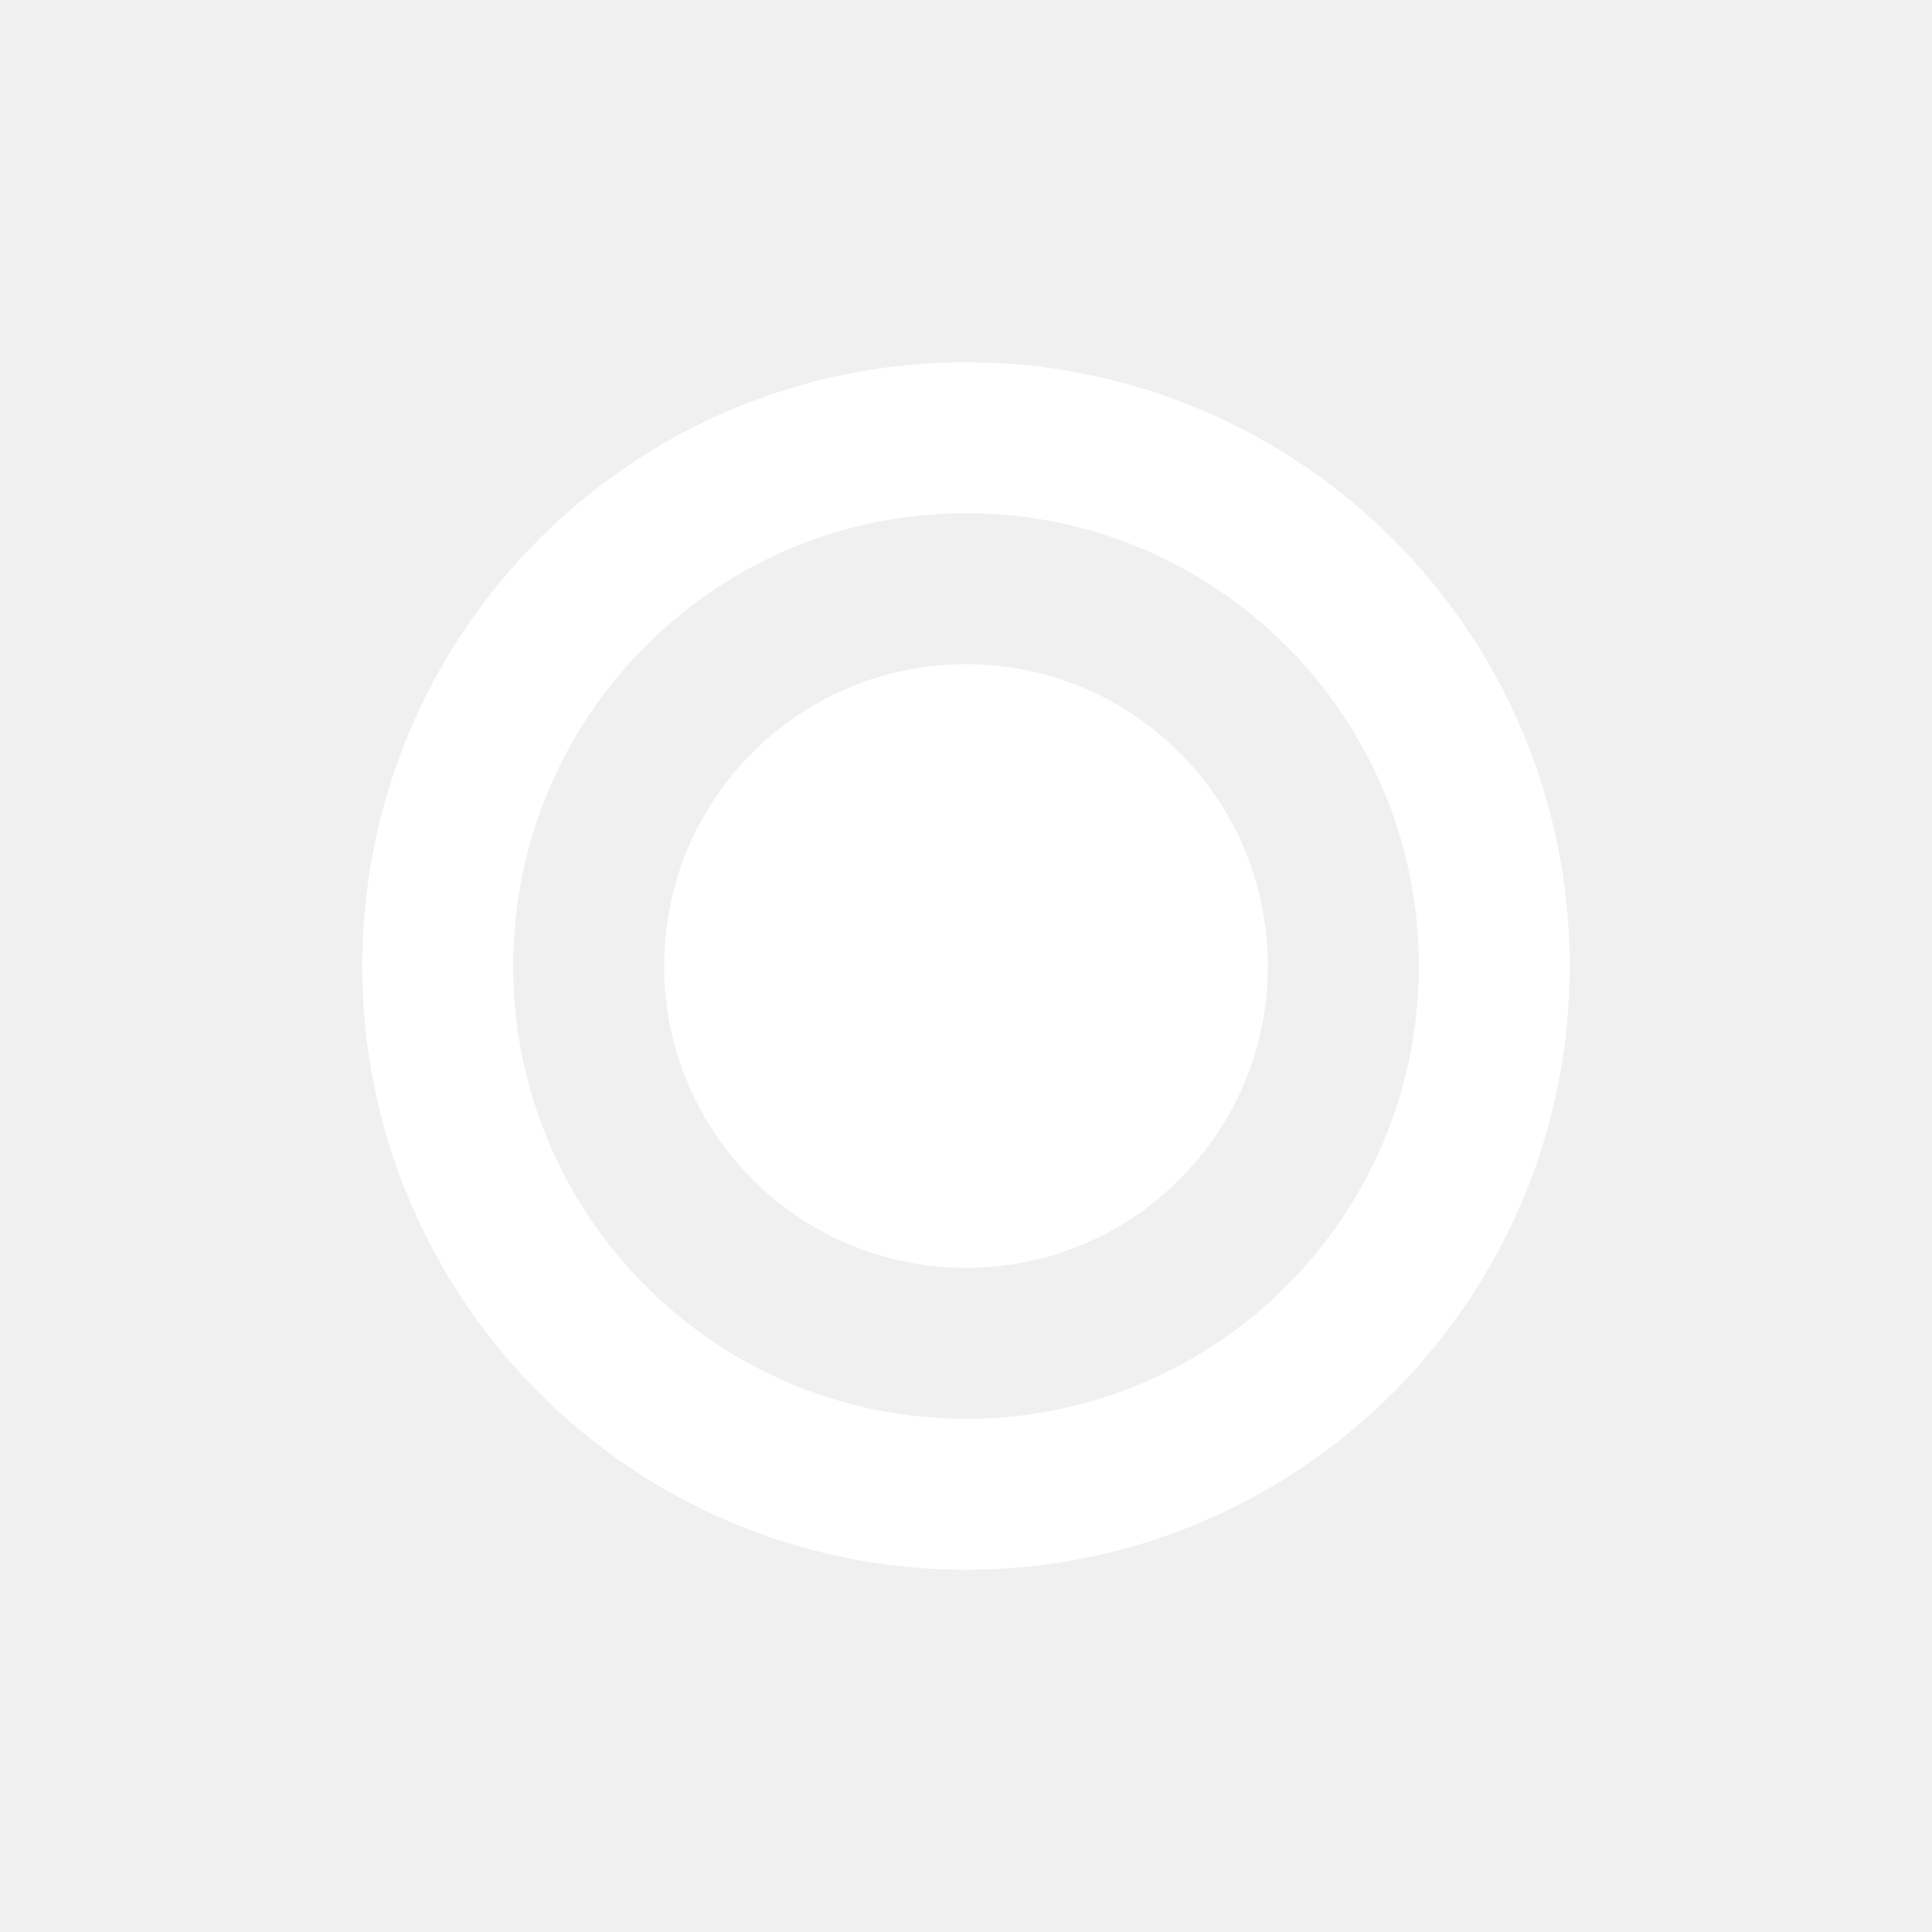
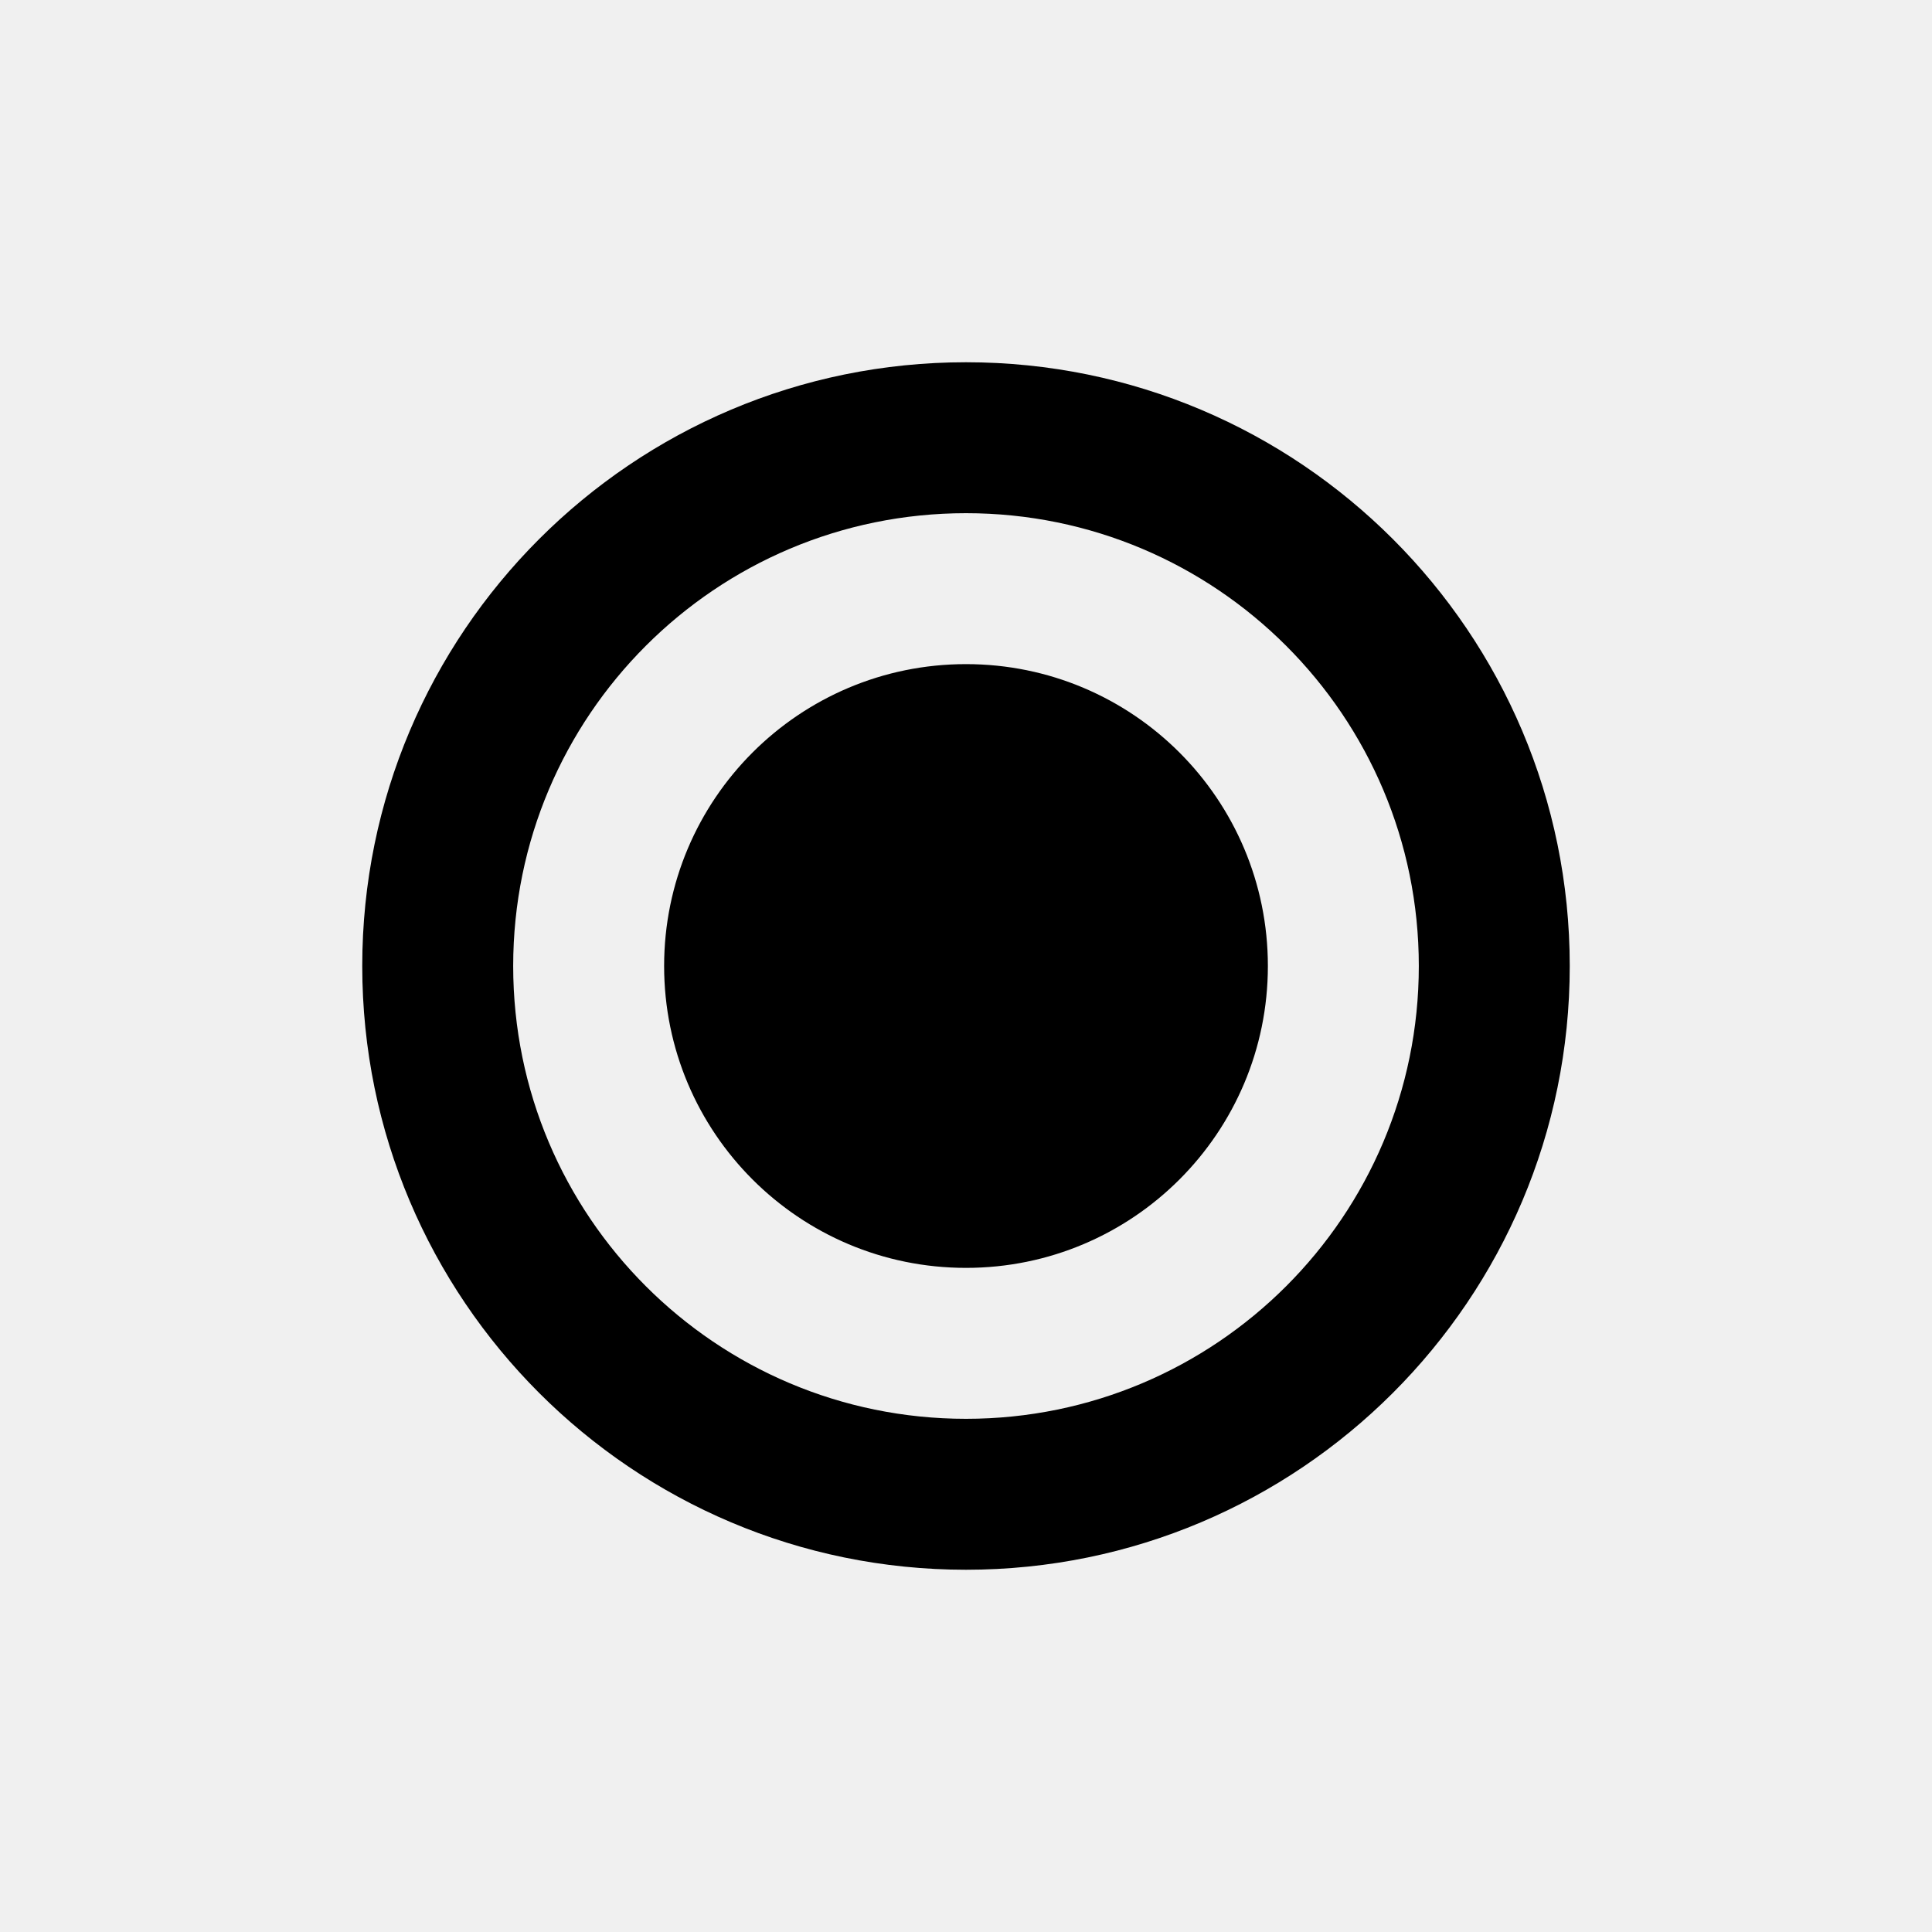
- <svg xmlns="http://www.w3.org/2000/svg" width="16" height="16" viewBox="0 0 16 16" fill="none">
-   <path d="M8 3C10.761 3 13 5.239 13 8C13 10.761 10.761 13 8 13C5.239 13 3 10.761 3 8C3 5.239 5.239 3 8 3ZM8 4.25C5.929 4.25 4.25 5.929 4.25 8C4.25 10.071 5.929 11.75 8 11.75C10.071 11.75 11.75 10.071 11.75 8C11.75 5.929 10.071 4.25 8 4.25ZM8 5.5C9.381 5.5 10.5 6.619 10.5 8C10.5 9.381 9.381 10.5 8 10.5C6.619 10.5 5.5 9.381 5.5 8C5.5 6.619 6.619 5.5 8 5.5Z" fill="white" />
+ <svg xmlns="http://www.w3.org/2000/svg" width="16" height="16" viewBox="0 0 16 16" fill="currentColor">
+   <path d="M8 3C10.761 3 13 5.239 13 8C13 10.761 10.761 13 8 13C5.239 13 3 10.761 3 8C3 5.239 5.239 3 8 3ZM8 4.25C5.929 4.25 4.25 5.929 4.25 8C4.25 10.071 5.929 11.75 8 11.75C10.071 11.75 11.75 10.071 11.75 8C11.75 5.929 10.071 4.25 8 4.25ZM8 5.5C9.381 5.5 10.5 6.619 10.5 8C10.5 9.381 9.381 10.5 8 10.5C6.619 10.5 5.5 9.381 5.5 8C5.5 6.619 6.619 5.5 8 5.5Z" />
</svg>
